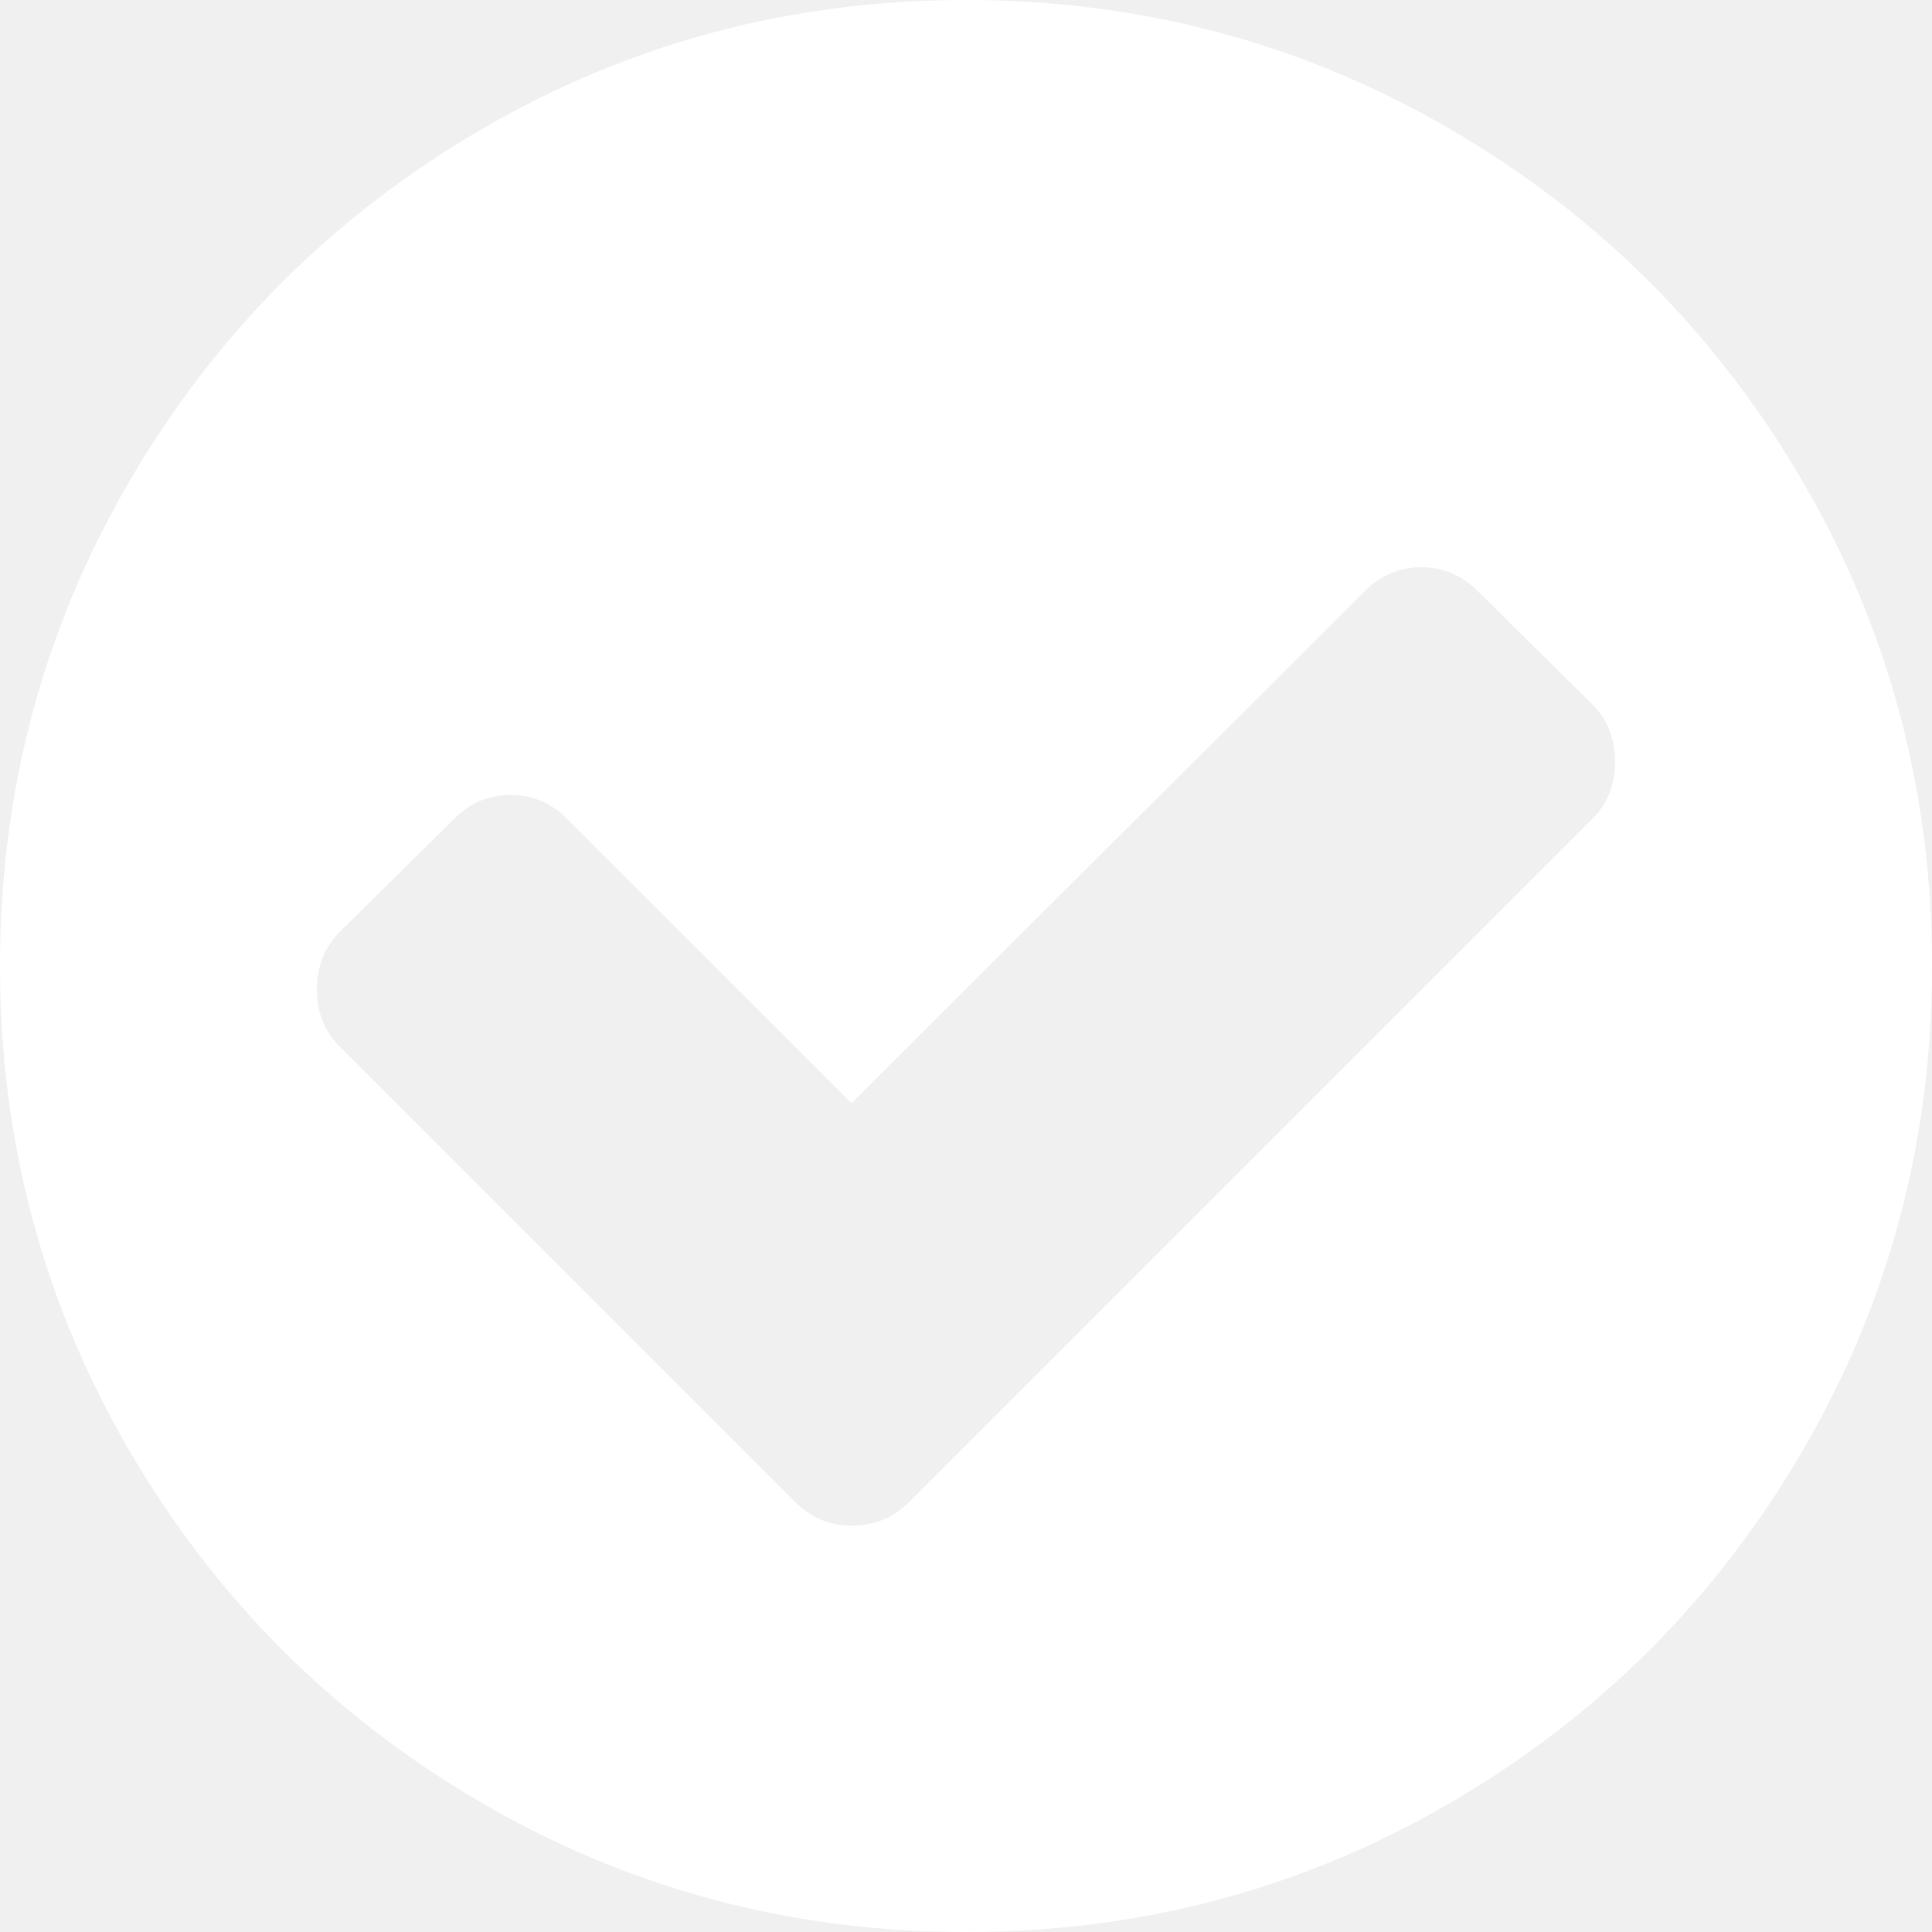
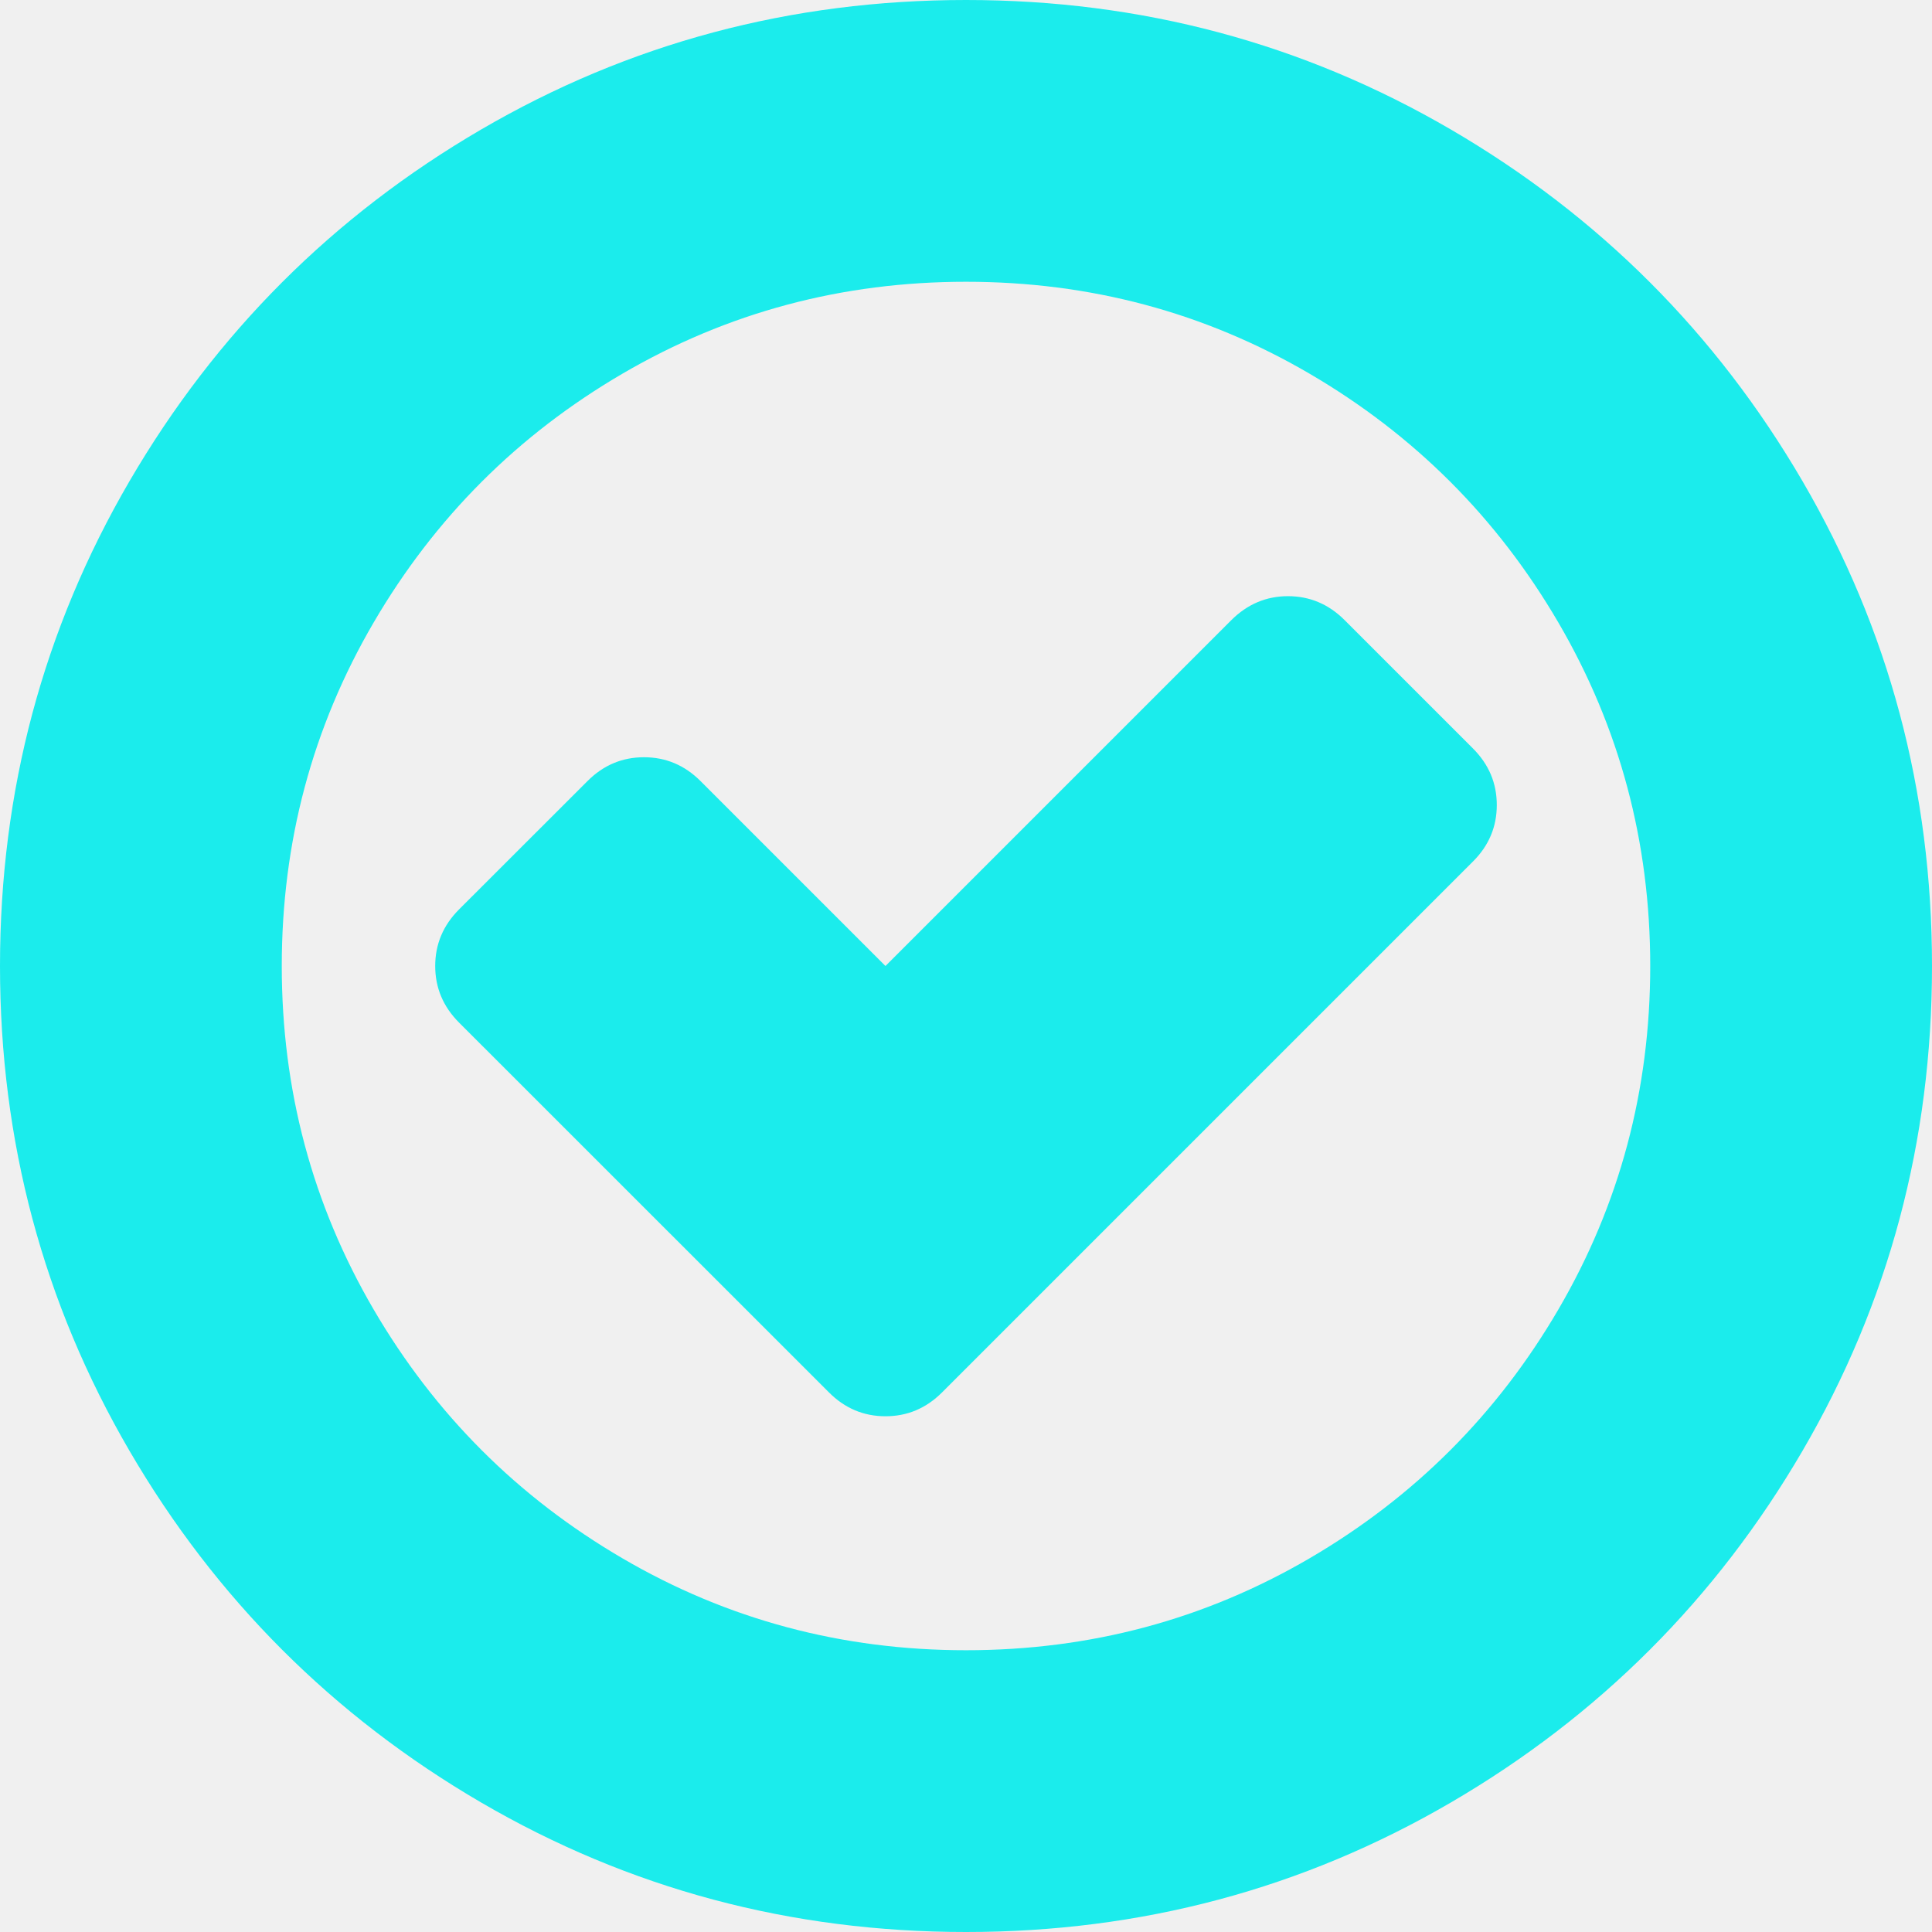
- <svg xmlns="http://www.w3.org/2000/svg" version="1.1" width="20px" height="20px">
-   <g transform="matrix(1 0 0 1 -490 -448 )">
-     <path d="M 16.484 8.477  C 16.641 8.32  16.719 8.125  16.719 7.891  C 16.719 7.648  16.641 7.448  16.484 7.292  L 15.299 6.12  C 15.135 5.955  14.939 5.872  14.714 5.872  C 14.488 5.872  14.293 5.955  14.128 6.12  L 8.815 11.419  L 5.872 8.477  C 5.707 8.312  5.512 8.229  5.286 8.229  C 5.061 8.229  4.865 8.312  4.701 8.477  L 3.516 9.648  C 3.359 9.805  3.281 10.004  3.281 10.247  C 3.281 10.482  3.359 10.677  3.516 10.833  L 8.229 15.547  C 8.394 15.712  8.589 15.794  8.815 15.794  C 9.049 15.794  9.249 15.712  9.414 15.547  L 16.484 8.477  Z M 18.659 4.98  C 19.553 6.513  20 8.186  20 10  C 20 11.814  19.553 13.487  18.659 15.02  C 17.765 16.552  16.552 17.765  15.02 18.659  C 13.487 19.553  11.814 20  10 20  C 8.186 20  6.513 19.553  4.98 18.659  C 3.448 17.765  2.235 16.552  1.341 15.02  C 0.447 13.487  0 11.814  0 10  C 0 8.186  0.447 6.513  1.341 4.98  C 2.235 3.448  3.448 2.235  4.98 1.341  C 6.513 0.447  8.186 0  10 0  C 11.814 0  13.487 0.447  15.02 1.341  C 16.552 2.235  17.765 3.448  18.659 4.98  Z " fill-rule="nonzero" fill="#ffffff" stroke="none" transform="matrix(1 0 0 1 490 448 )" />
+ <svg xmlns="http://www.w3.org/2000/svg" version="1.1" width="19px" height="19px">
+   <g transform="matrix(1 0 0 1 -327 -12 )">
+     <path d="M 14.72 7.917  C 14.72 8.131  14.642 8.317  14.485 8.473  L 9.265 13.693  C 9.108 13.85  8.923 13.928  8.708 13.928  C 8.494 13.928  8.308 13.85  8.152 13.693  L 4.515 10.057  C 4.358 9.9  4.28 9.714  4.28 9.5  C 4.28 9.286  4.358 9.1  4.515 8.943  L 5.777 7.682  C 5.933 7.525  6.119 7.447  6.333 7.447  C 6.548 7.447  6.733 7.525  6.89 7.682  L 8.708 9.5  L 12.11 6.098  C 12.267 5.942  12.452 5.863  12.667 5.863  C 12.881 5.863  13.067 5.942  13.223 6.098  L 14.485 7.36  C 14.642 7.517  14.72 7.702  14.72 7.917  Z M 15.326 12.877  C 15.928 11.846  16.229 10.72  16.229 9.5  C 16.229 8.28  15.928 7.154  15.326 6.123  C 14.724 5.092  13.908 4.276  12.877 3.674  C 11.846 3.072  10.72 2.771  9.5 2.771  C 8.28 2.771  7.154 3.072  6.123 3.674  C 5.092 4.276  4.276 5.092  3.674 6.123  C 3.072 7.154  2.771 8.28  2.771 9.5  C 2.771 10.72  3.072 11.846  3.674 12.877  C 4.276 13.908  5.092 14.724  6.123 15.326  C 7.154 15.928  8.28 16.229  9.5 16.229  C 10.72 16.229  11.846 15.928  12.877 15.326  C 13.908 14.724  14.724 13.908  15.326 12.877  Z M 17.726 4.731  C 18.575 6.187  19 7.776  19 9.5  C 19 11.224  18.575 12.813  17.726 14.269  C 16.877 15.724  15.724 16.877  14.269 17.726  C 12.813 18.575  11.224 19  9.5 19  C 7.776 19  6.187 18.575  4.731 17.726  C 3.276 16.877  2.123 15.724  1.274 14.269  C 0.425 12.813  0 11.224  0 9.5  C 0 7.776  0.425 6.187  1.274 4.731  C 2.123 3.276  3.276 2.123  4.731 1.274  C 6.187 0.425  7.776 0  9.5 0  C 11.224 0  12.813 0.425  14.269 1.274  C 15.724 2.123  16.877 3.276  17.726 4.731  Z " fill-rule="nonzero" fill="#1becec" stroke="none" transform="matrix(1 0 0 1 327 12 )" />
  </g>
</svg>
